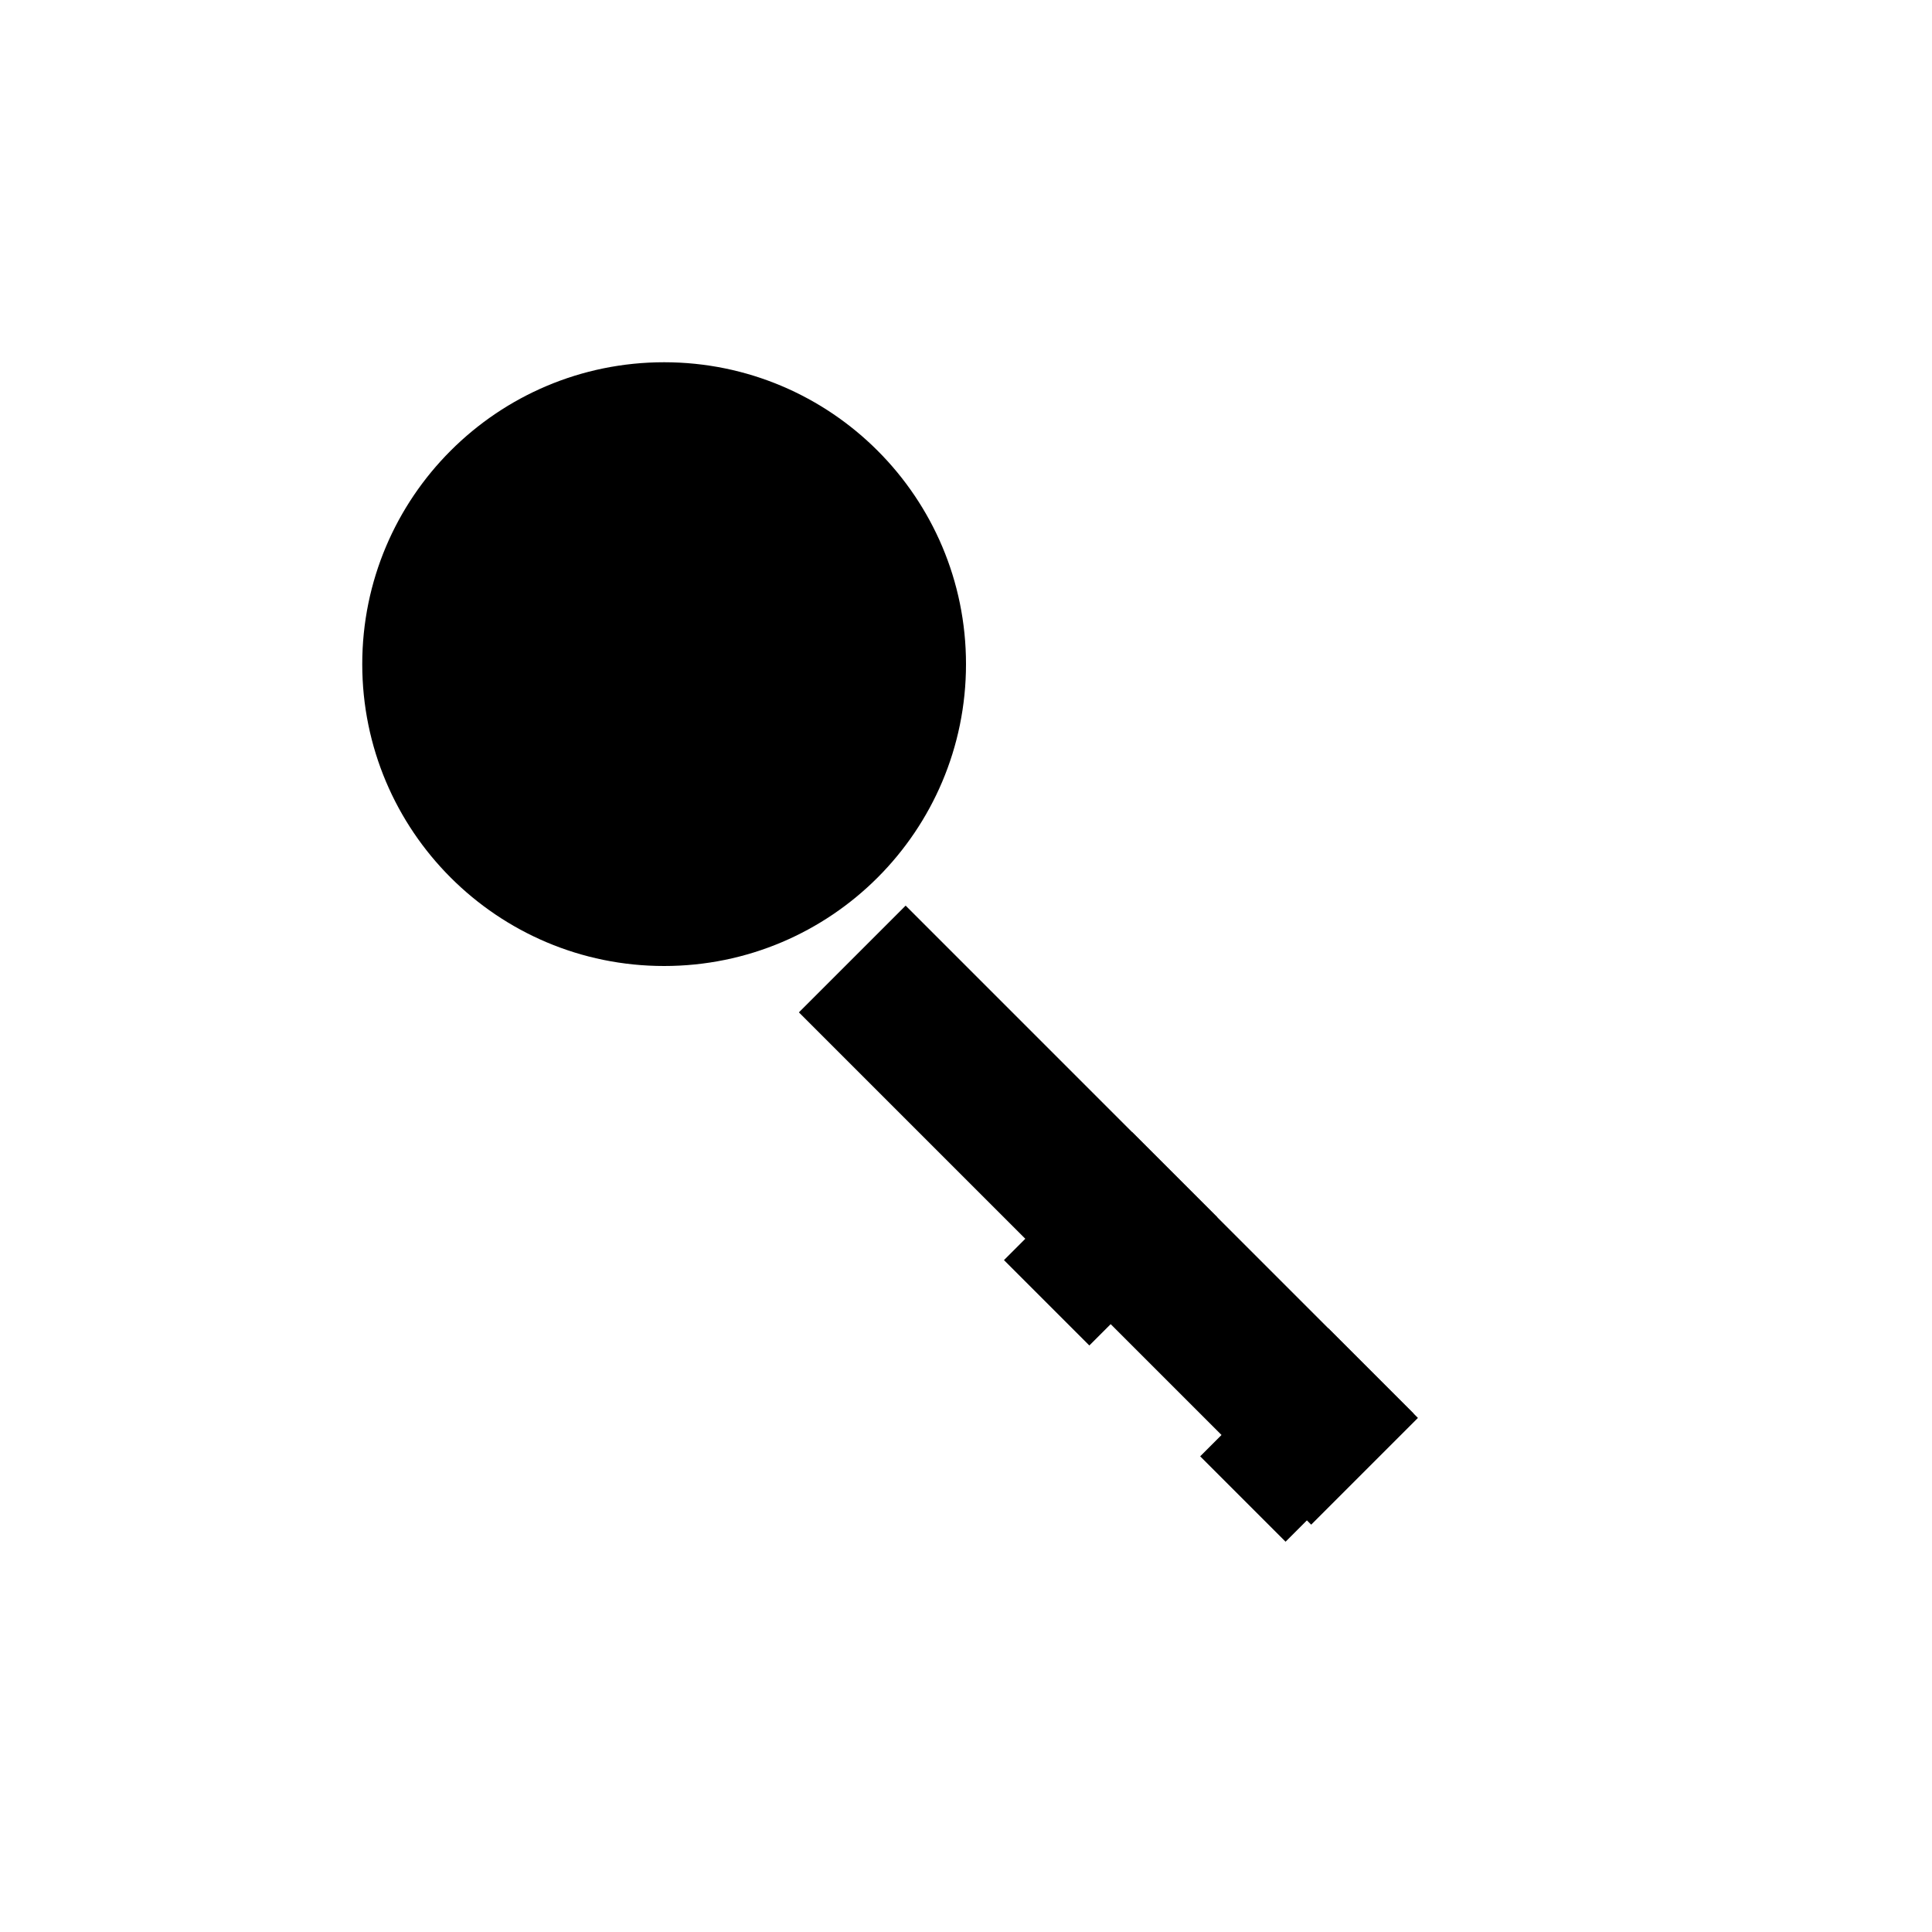
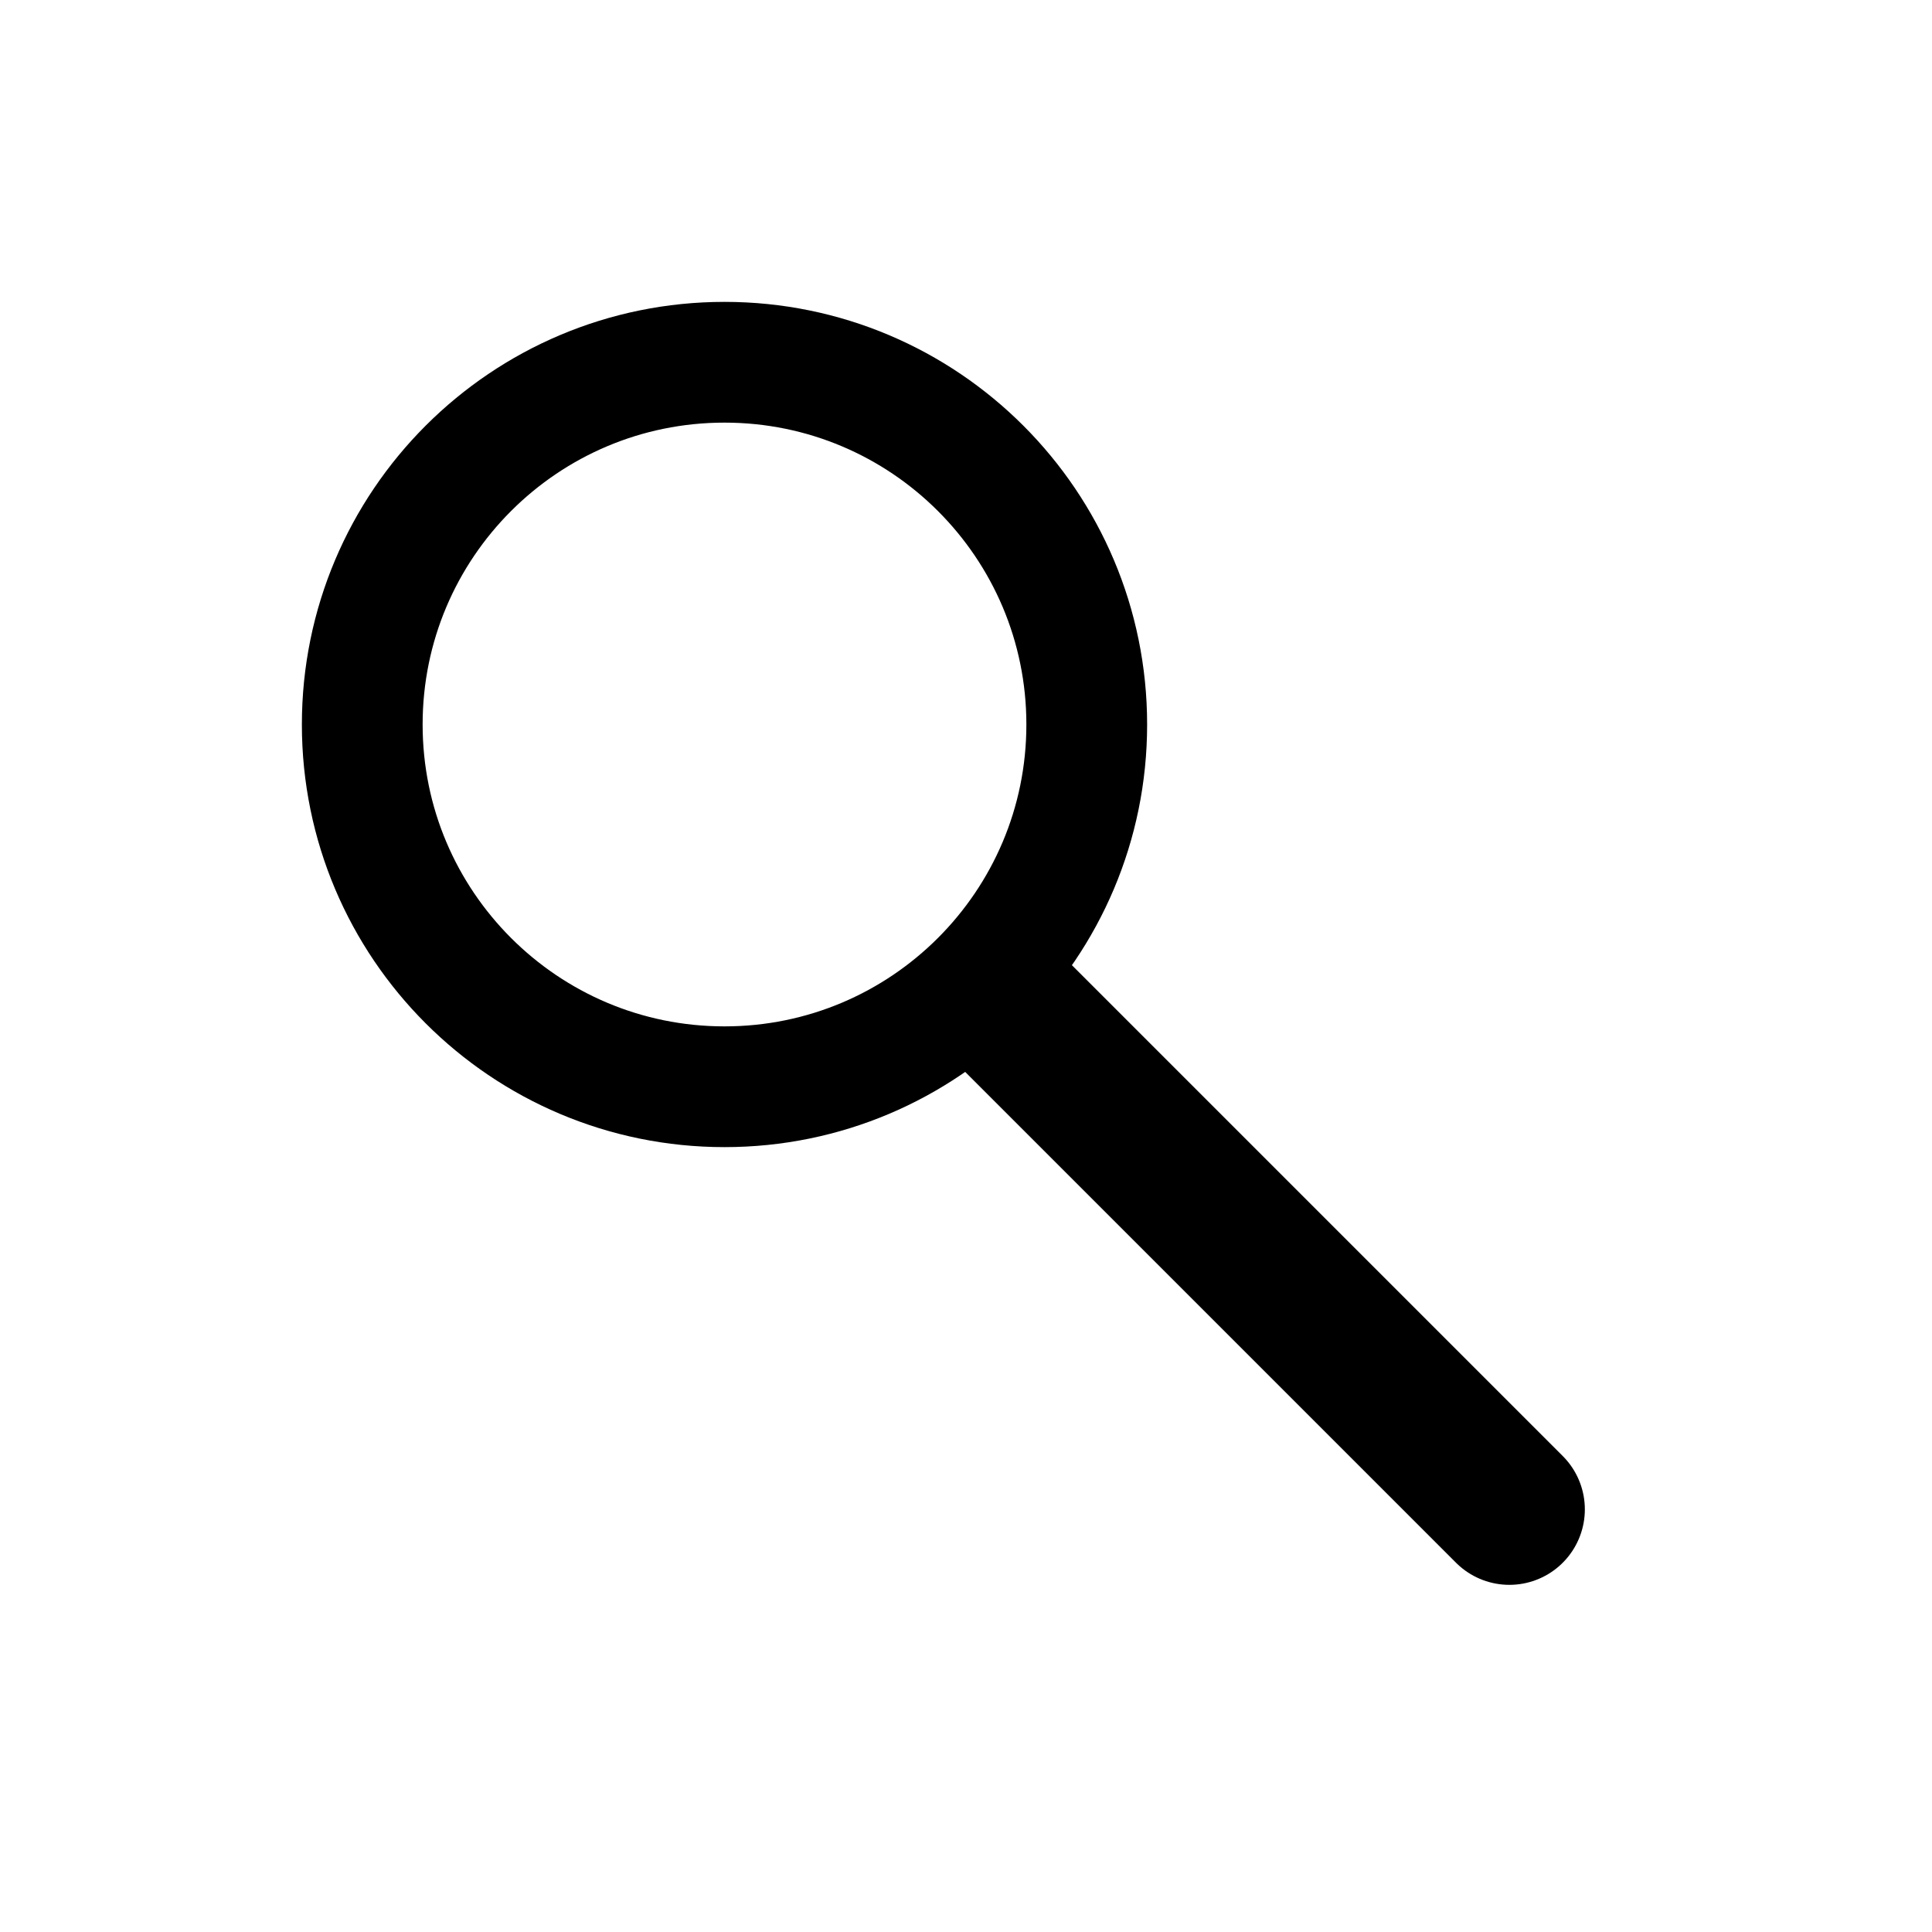
<svg xmlns="http://www.w3.org/2000/svg" viewBox="0 0 256 256" fill="currentColor">
-   <circle cx="88" cy="88" r="40" />
-   <circle cx="88" cy="88" r="16" style="mix-blend-mode:destination-out" />
-   <rect x="120" y="120" width="96" height="20" transform="rotate(45 120 120)" />
-   <rect x="150" y="150" width="16" height="24" transform="rotate(45 150 150)" />
-   <rect x="176" y="176" width="16" height="24" transform="rotate(45 176 176)" />
+   <circle cx="96" cy="96" r="48" fill="none" stroke="currentColor" stroke-width="16" />
+   <line x1="132" y1="132" x2="200" y2="200" stroke="currentColor" stroke-width="20" stroke-linecap="round" />
</svg>
